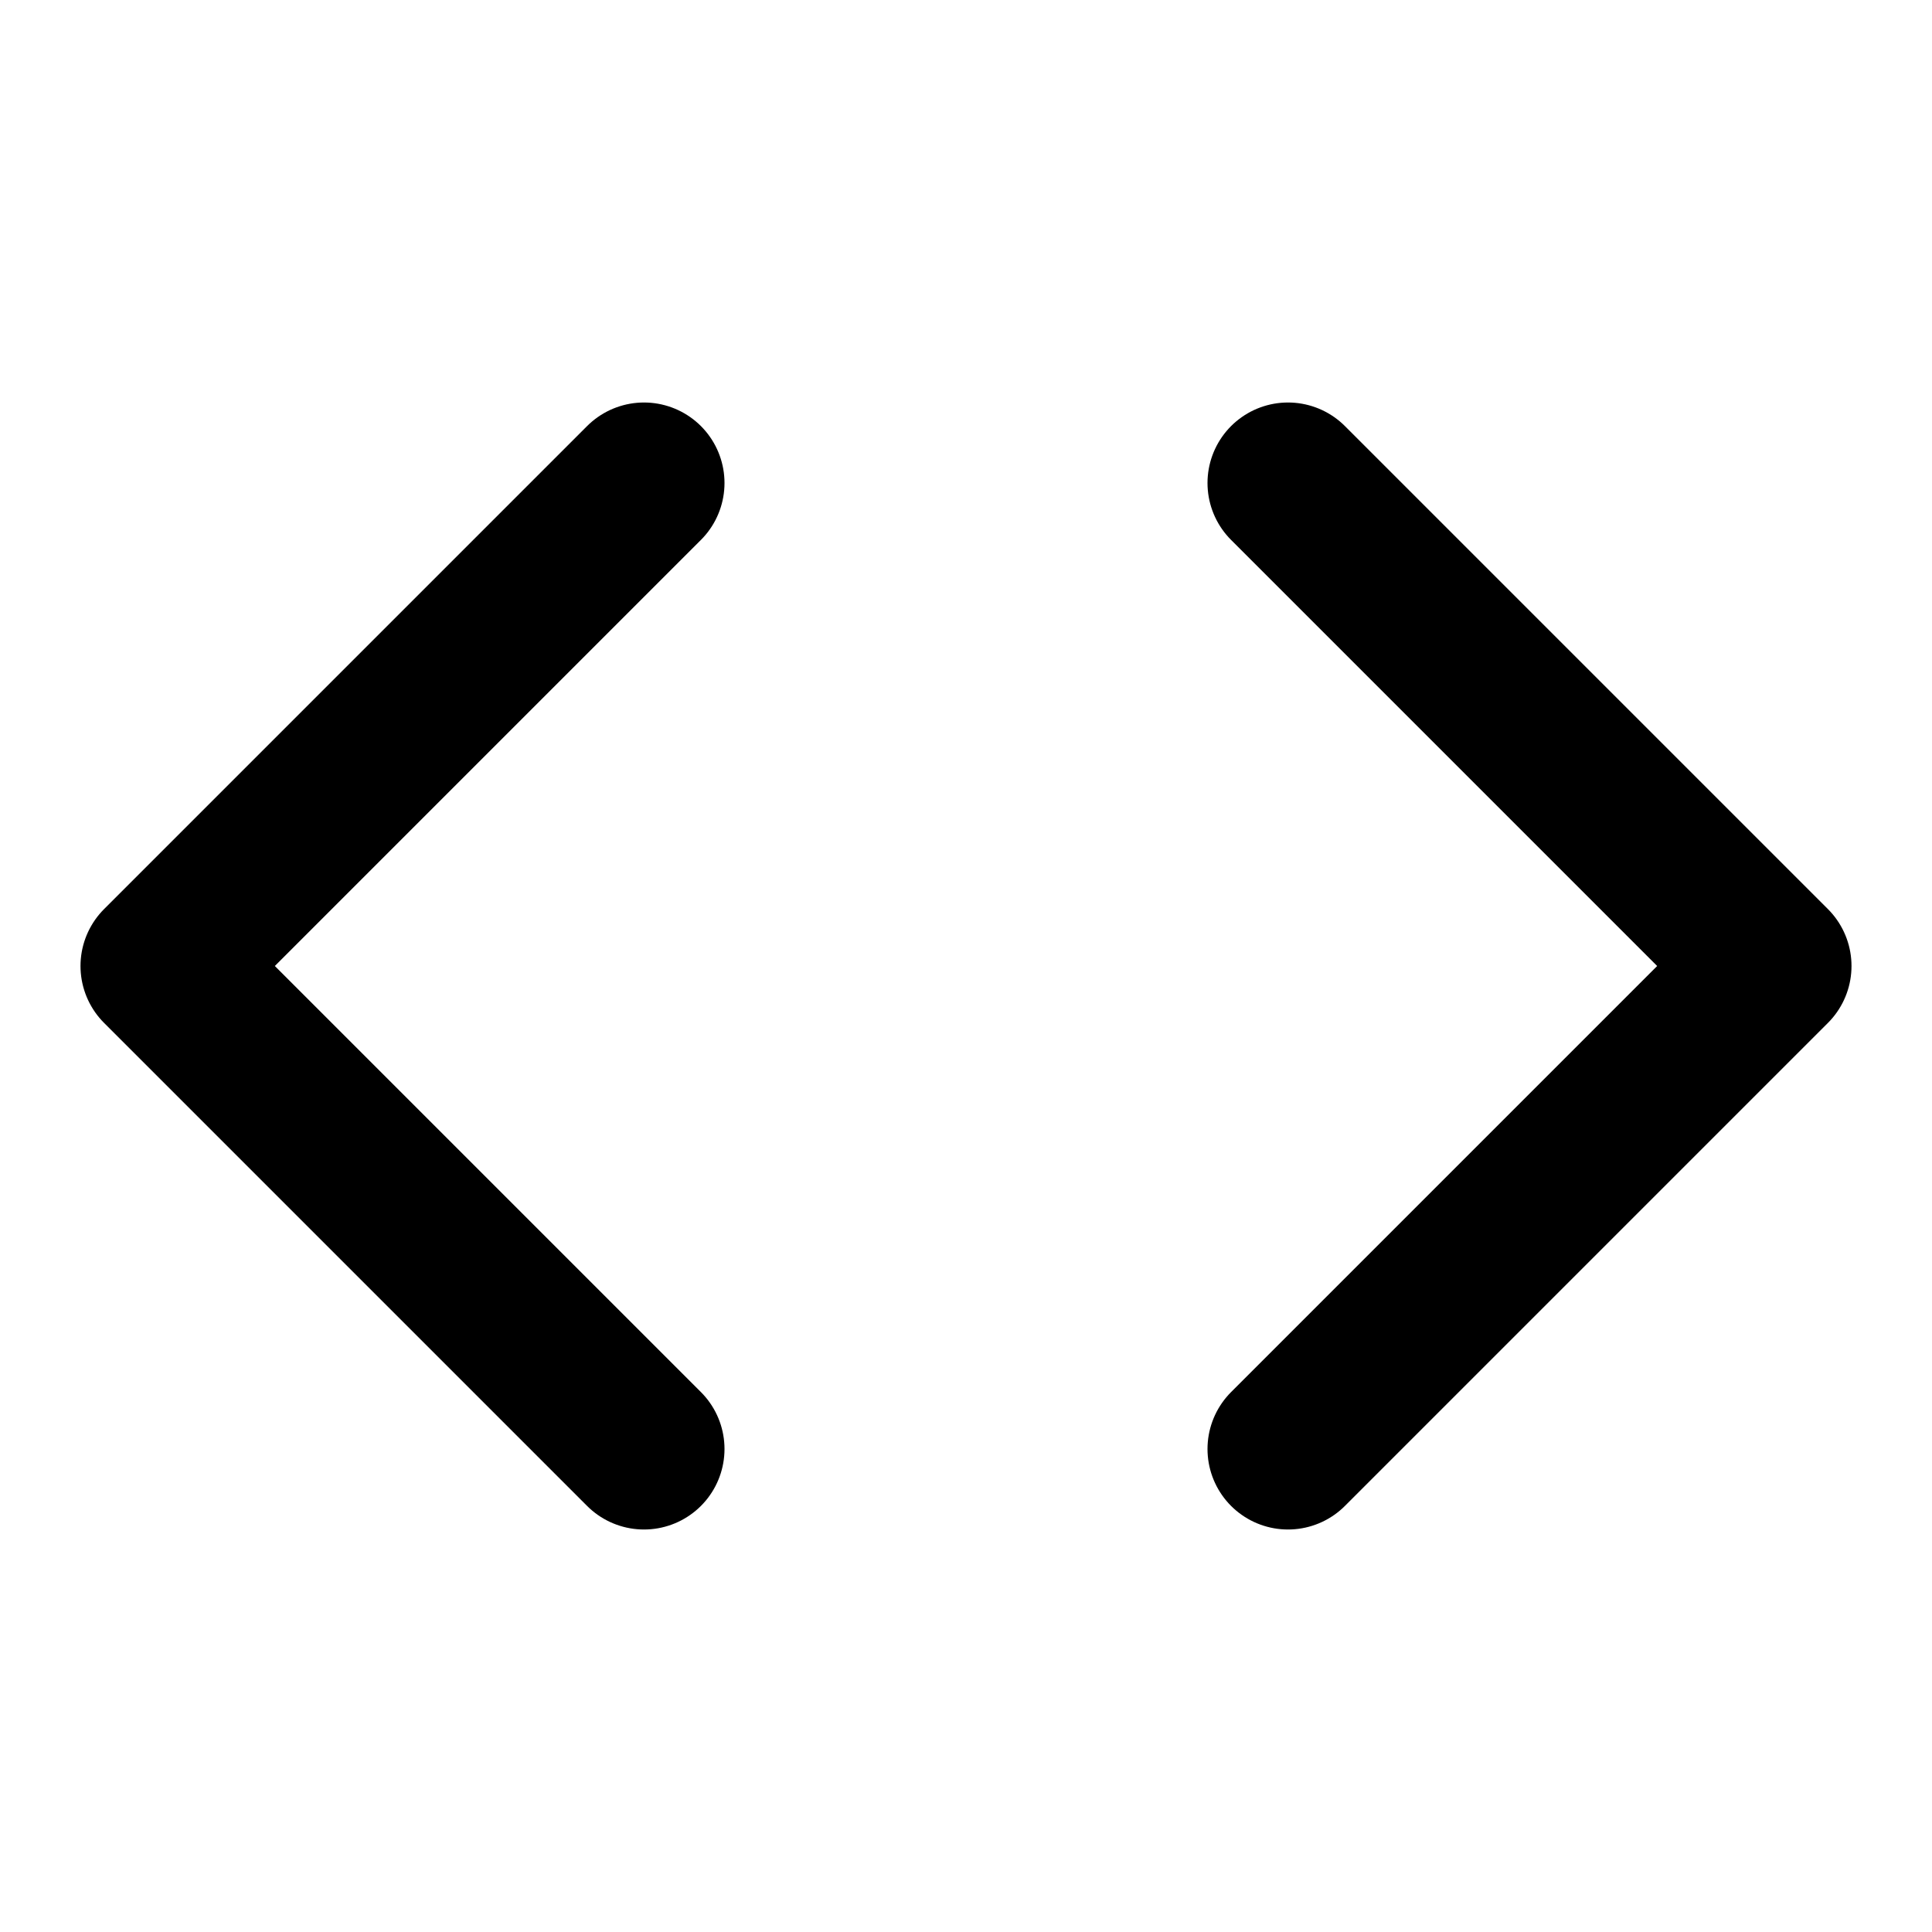
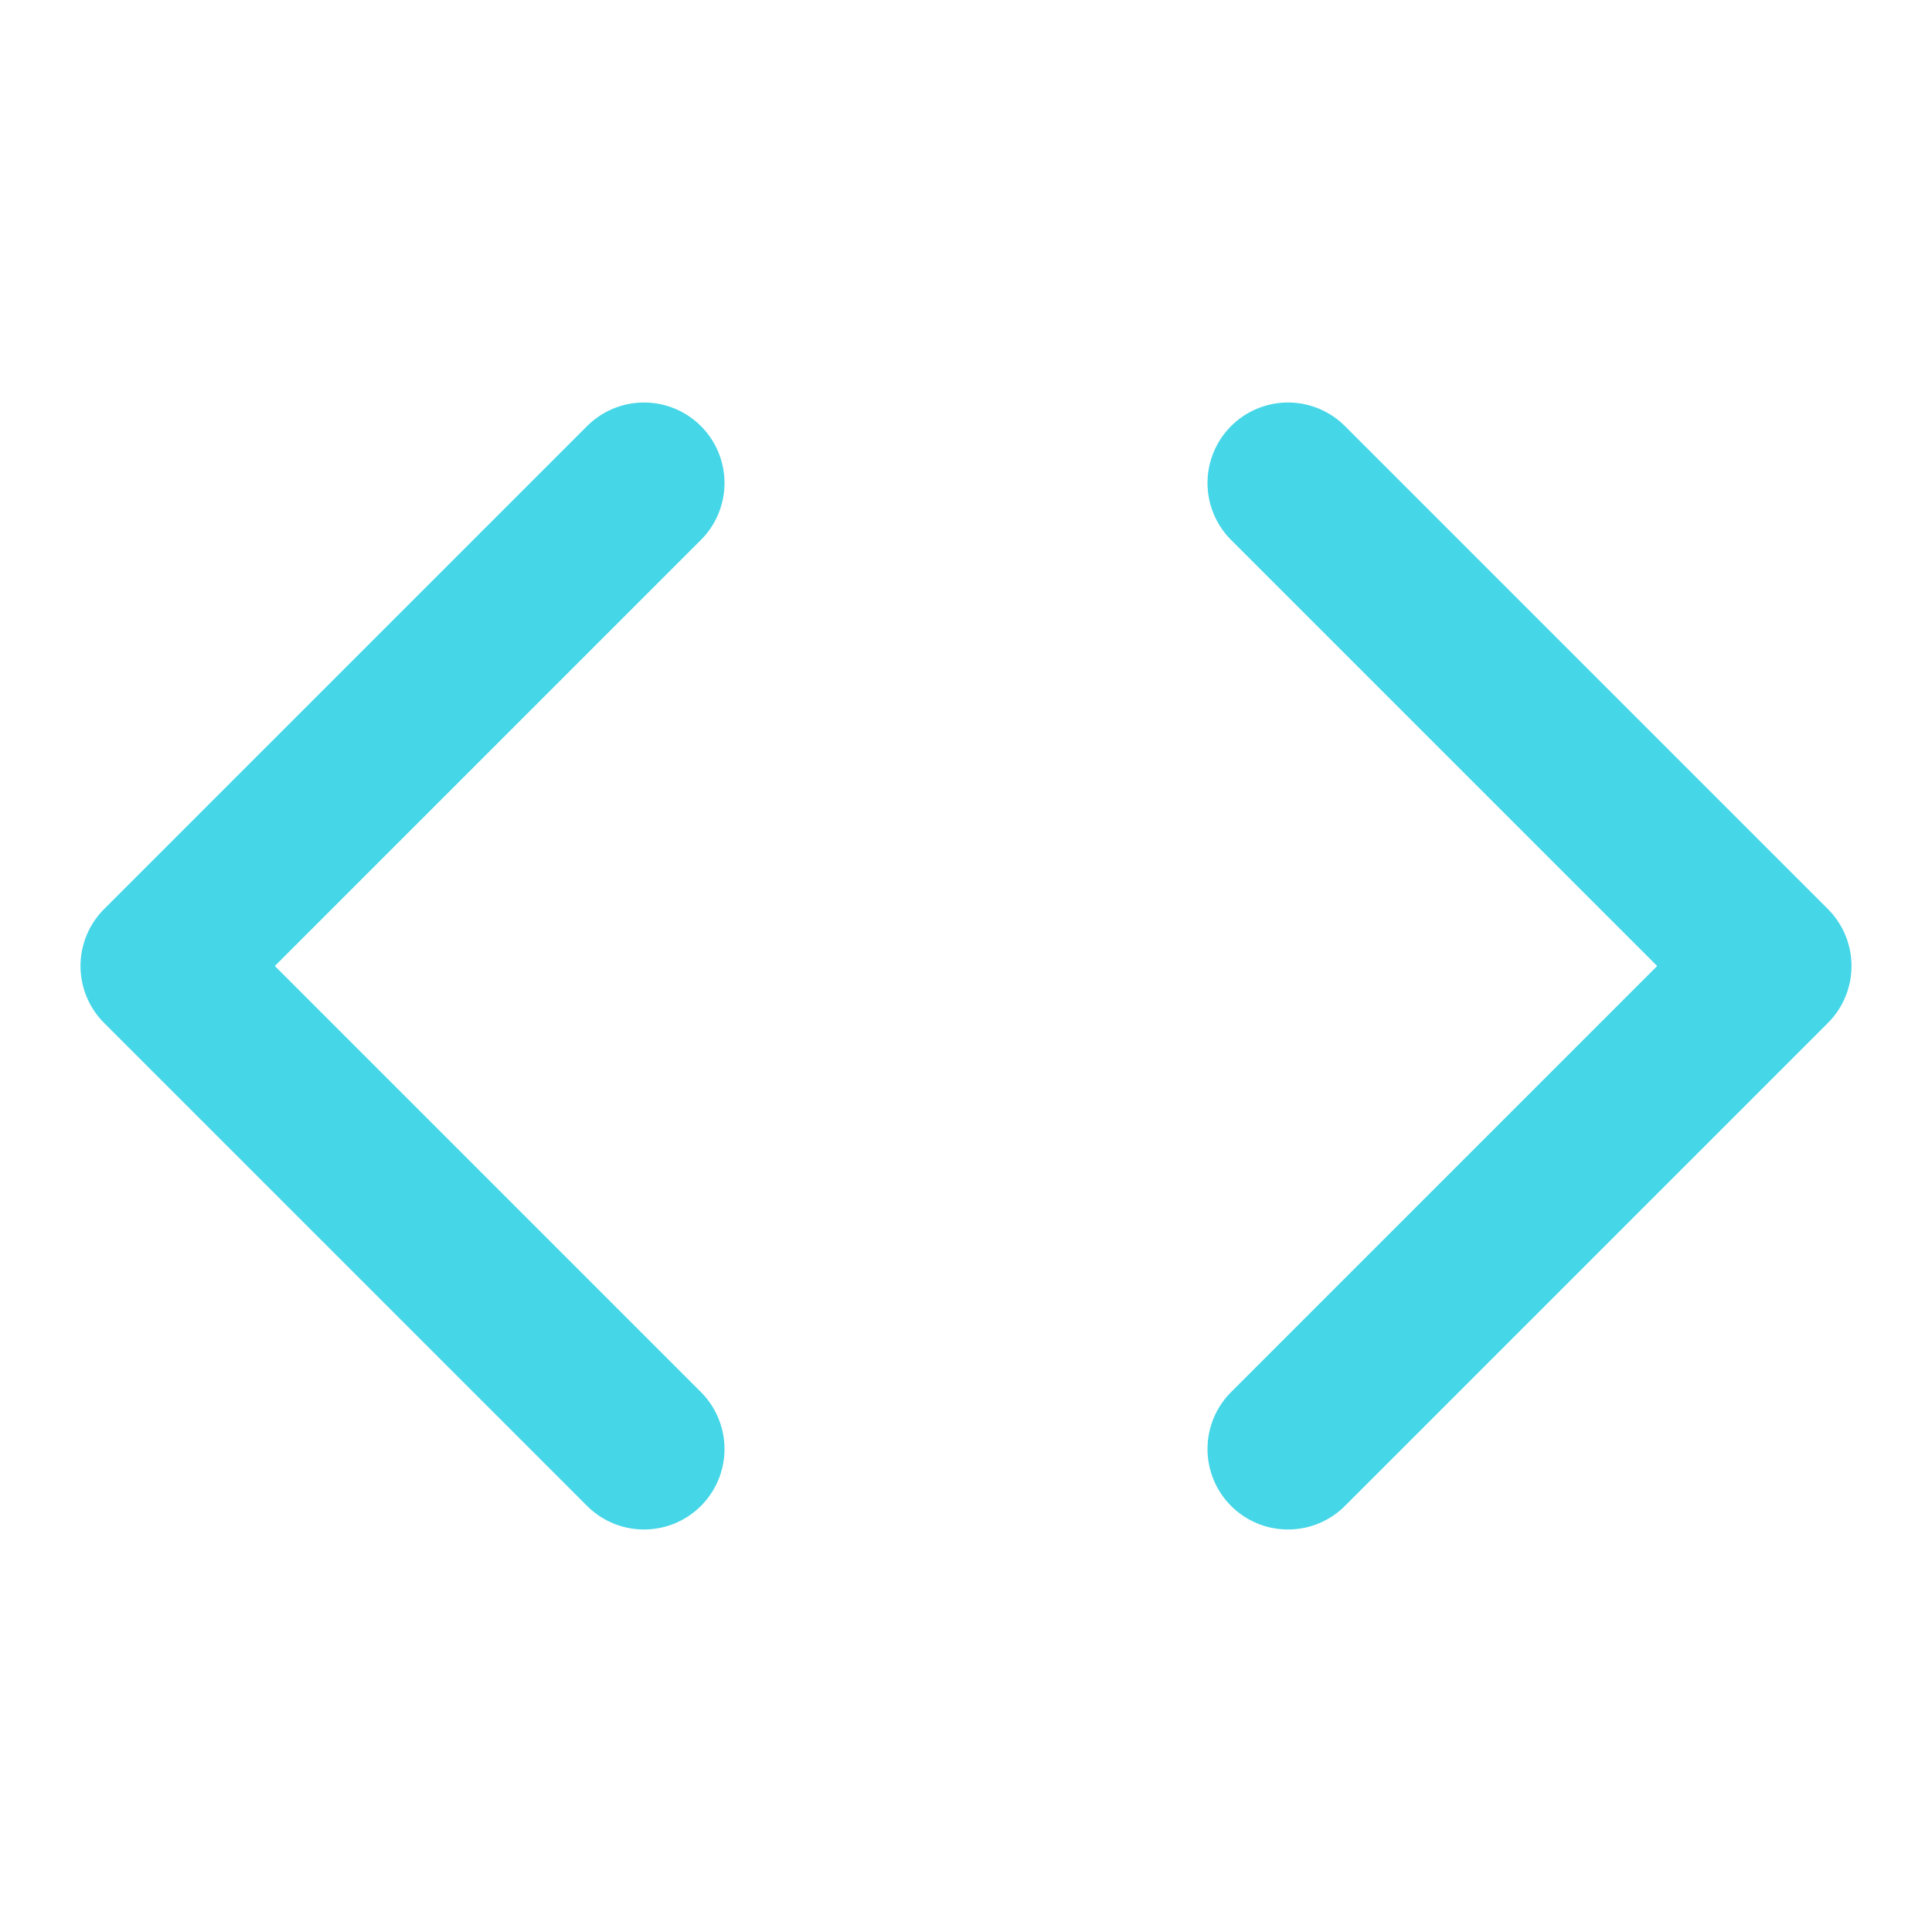
- <svg xmlns="http://www.w3.org/2000/svg" viewBox="0 0 24 24" width="24" height="24" fill="none" stroke="currentColor" stroke-width="2" stroke-linecap="round" stroke-linejoin="round">
+ <svg xmlns="http://www.w3.org/2000/svg" viewBox="0 0 24 24" width="24" height="24" color="#45d6e8" fill="none" stroke="currentColor" stroke-width="2" stroke-linecap="round" stroke-linejoin="round">
  <polyline points="16 18 22 12 16 6" />
  <polyline points="8 6 2 12 8 18" />
</svg>
